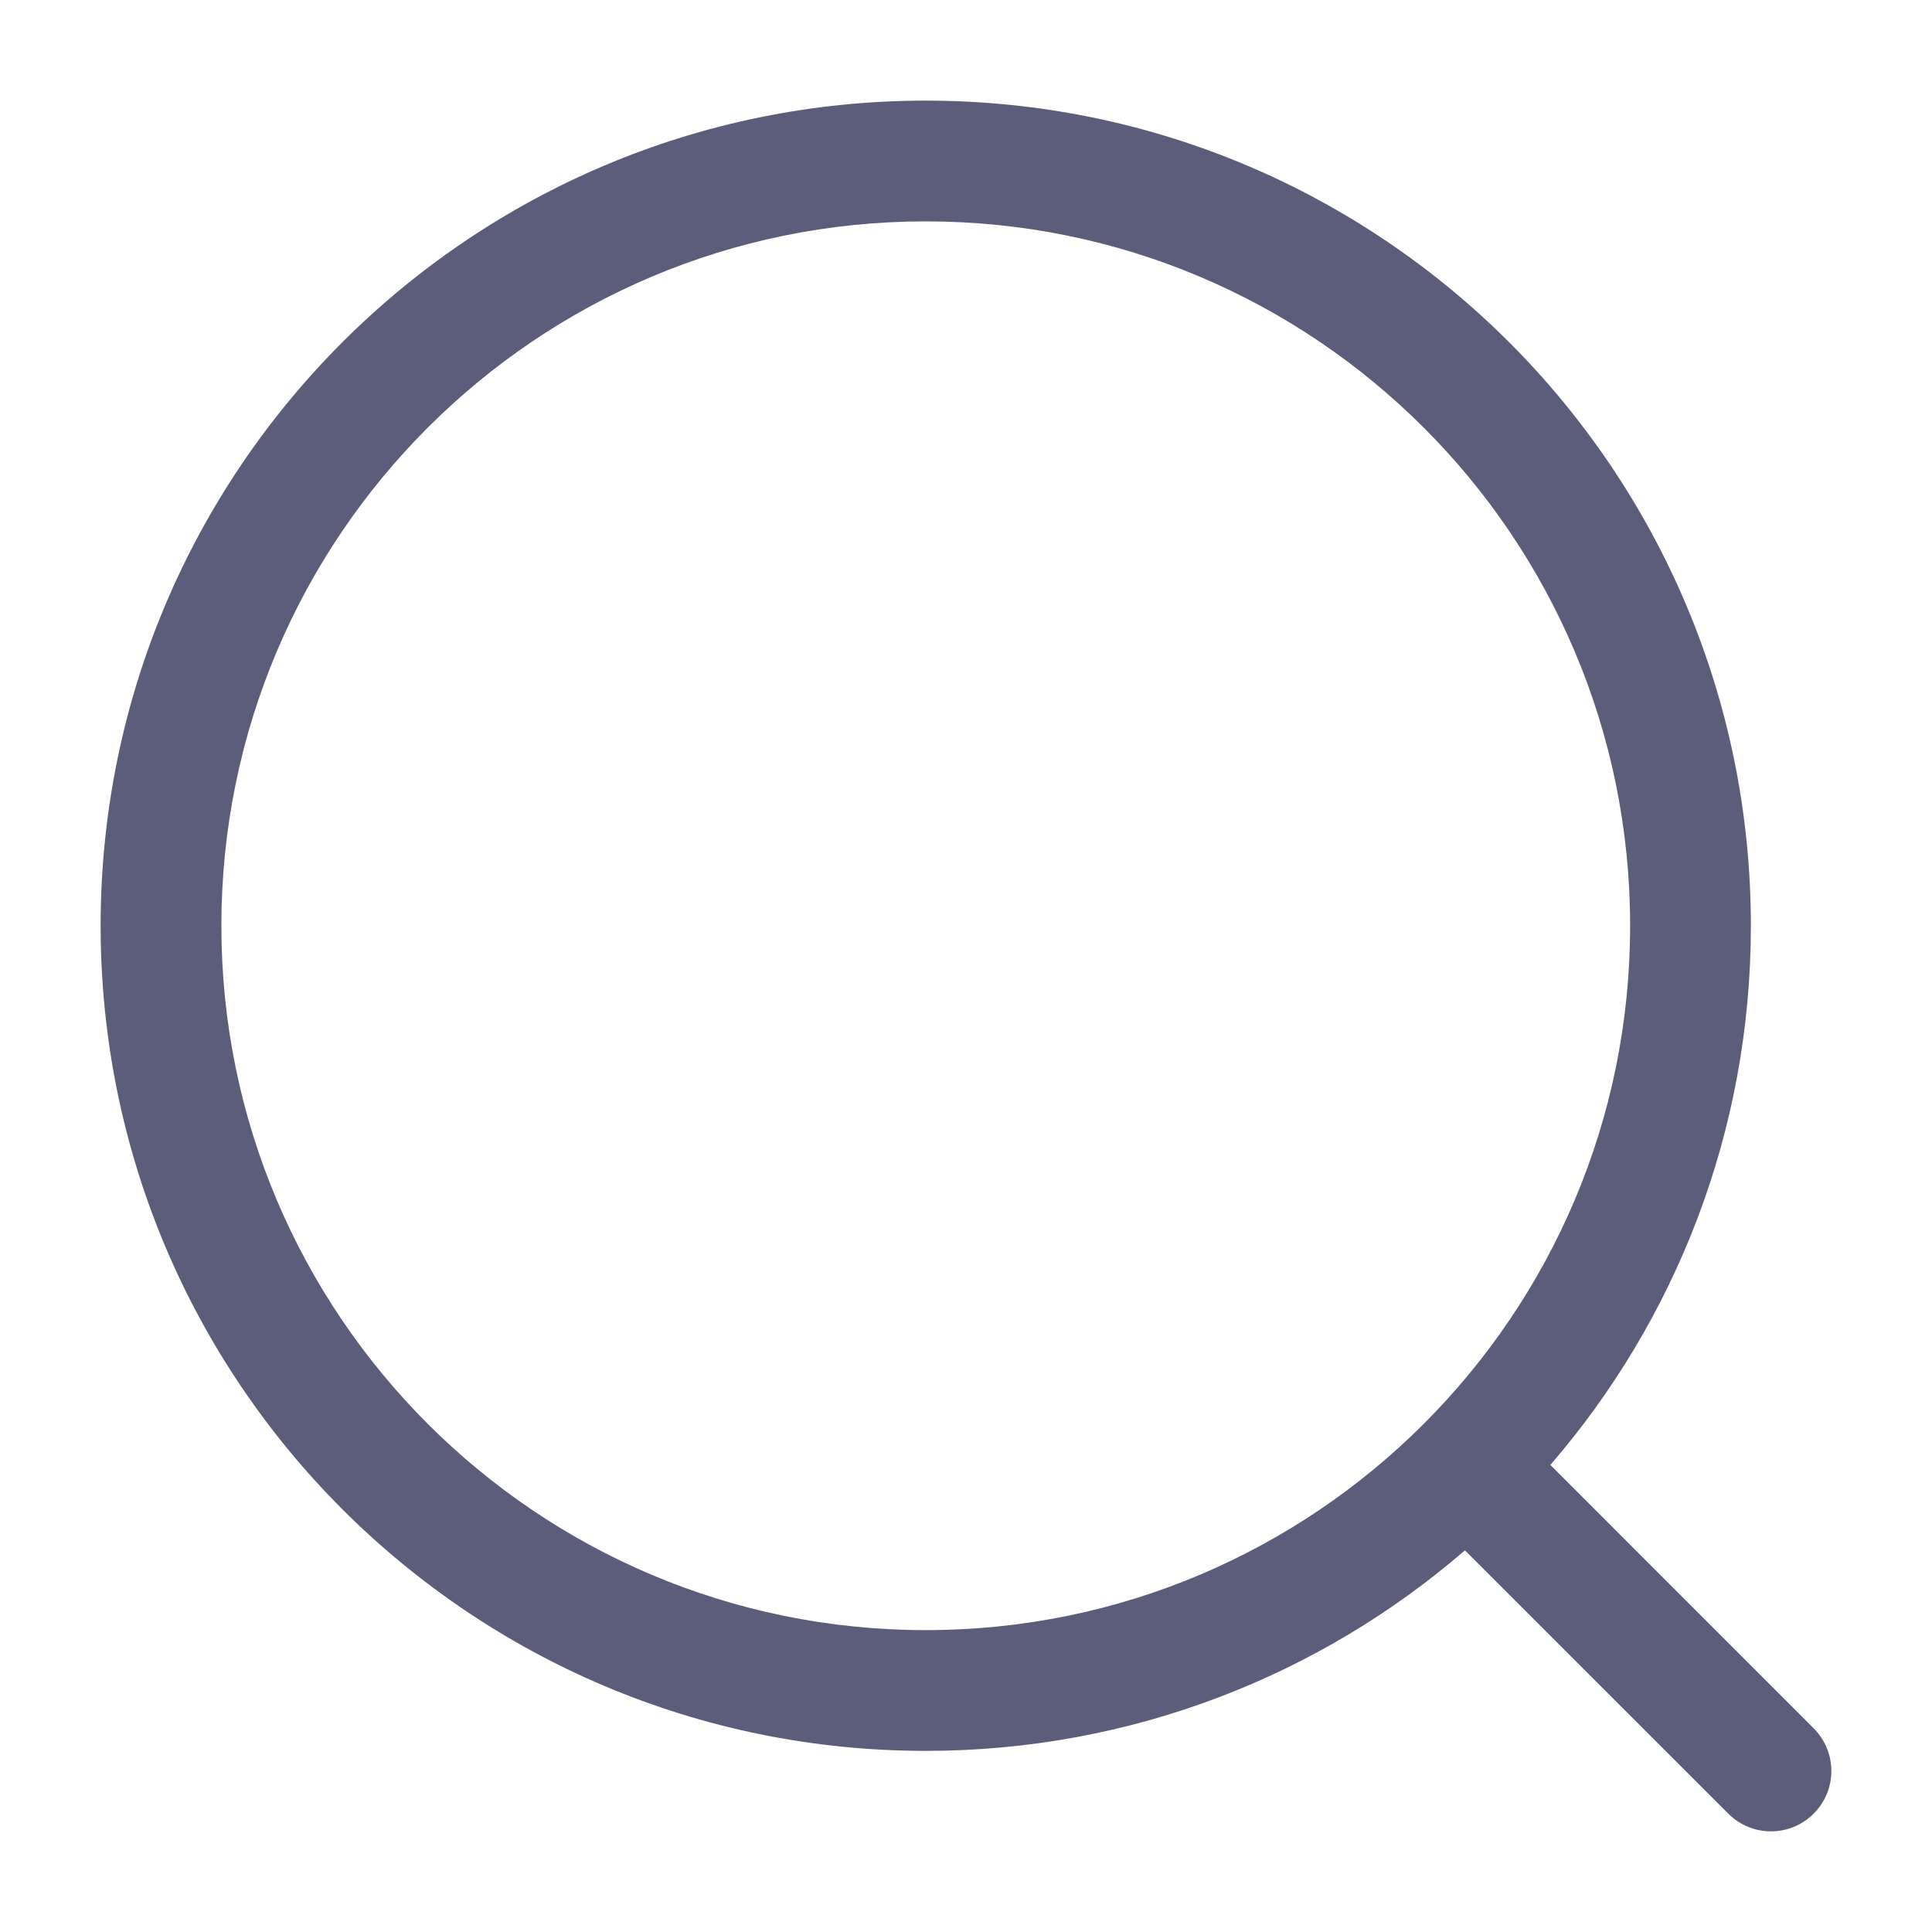
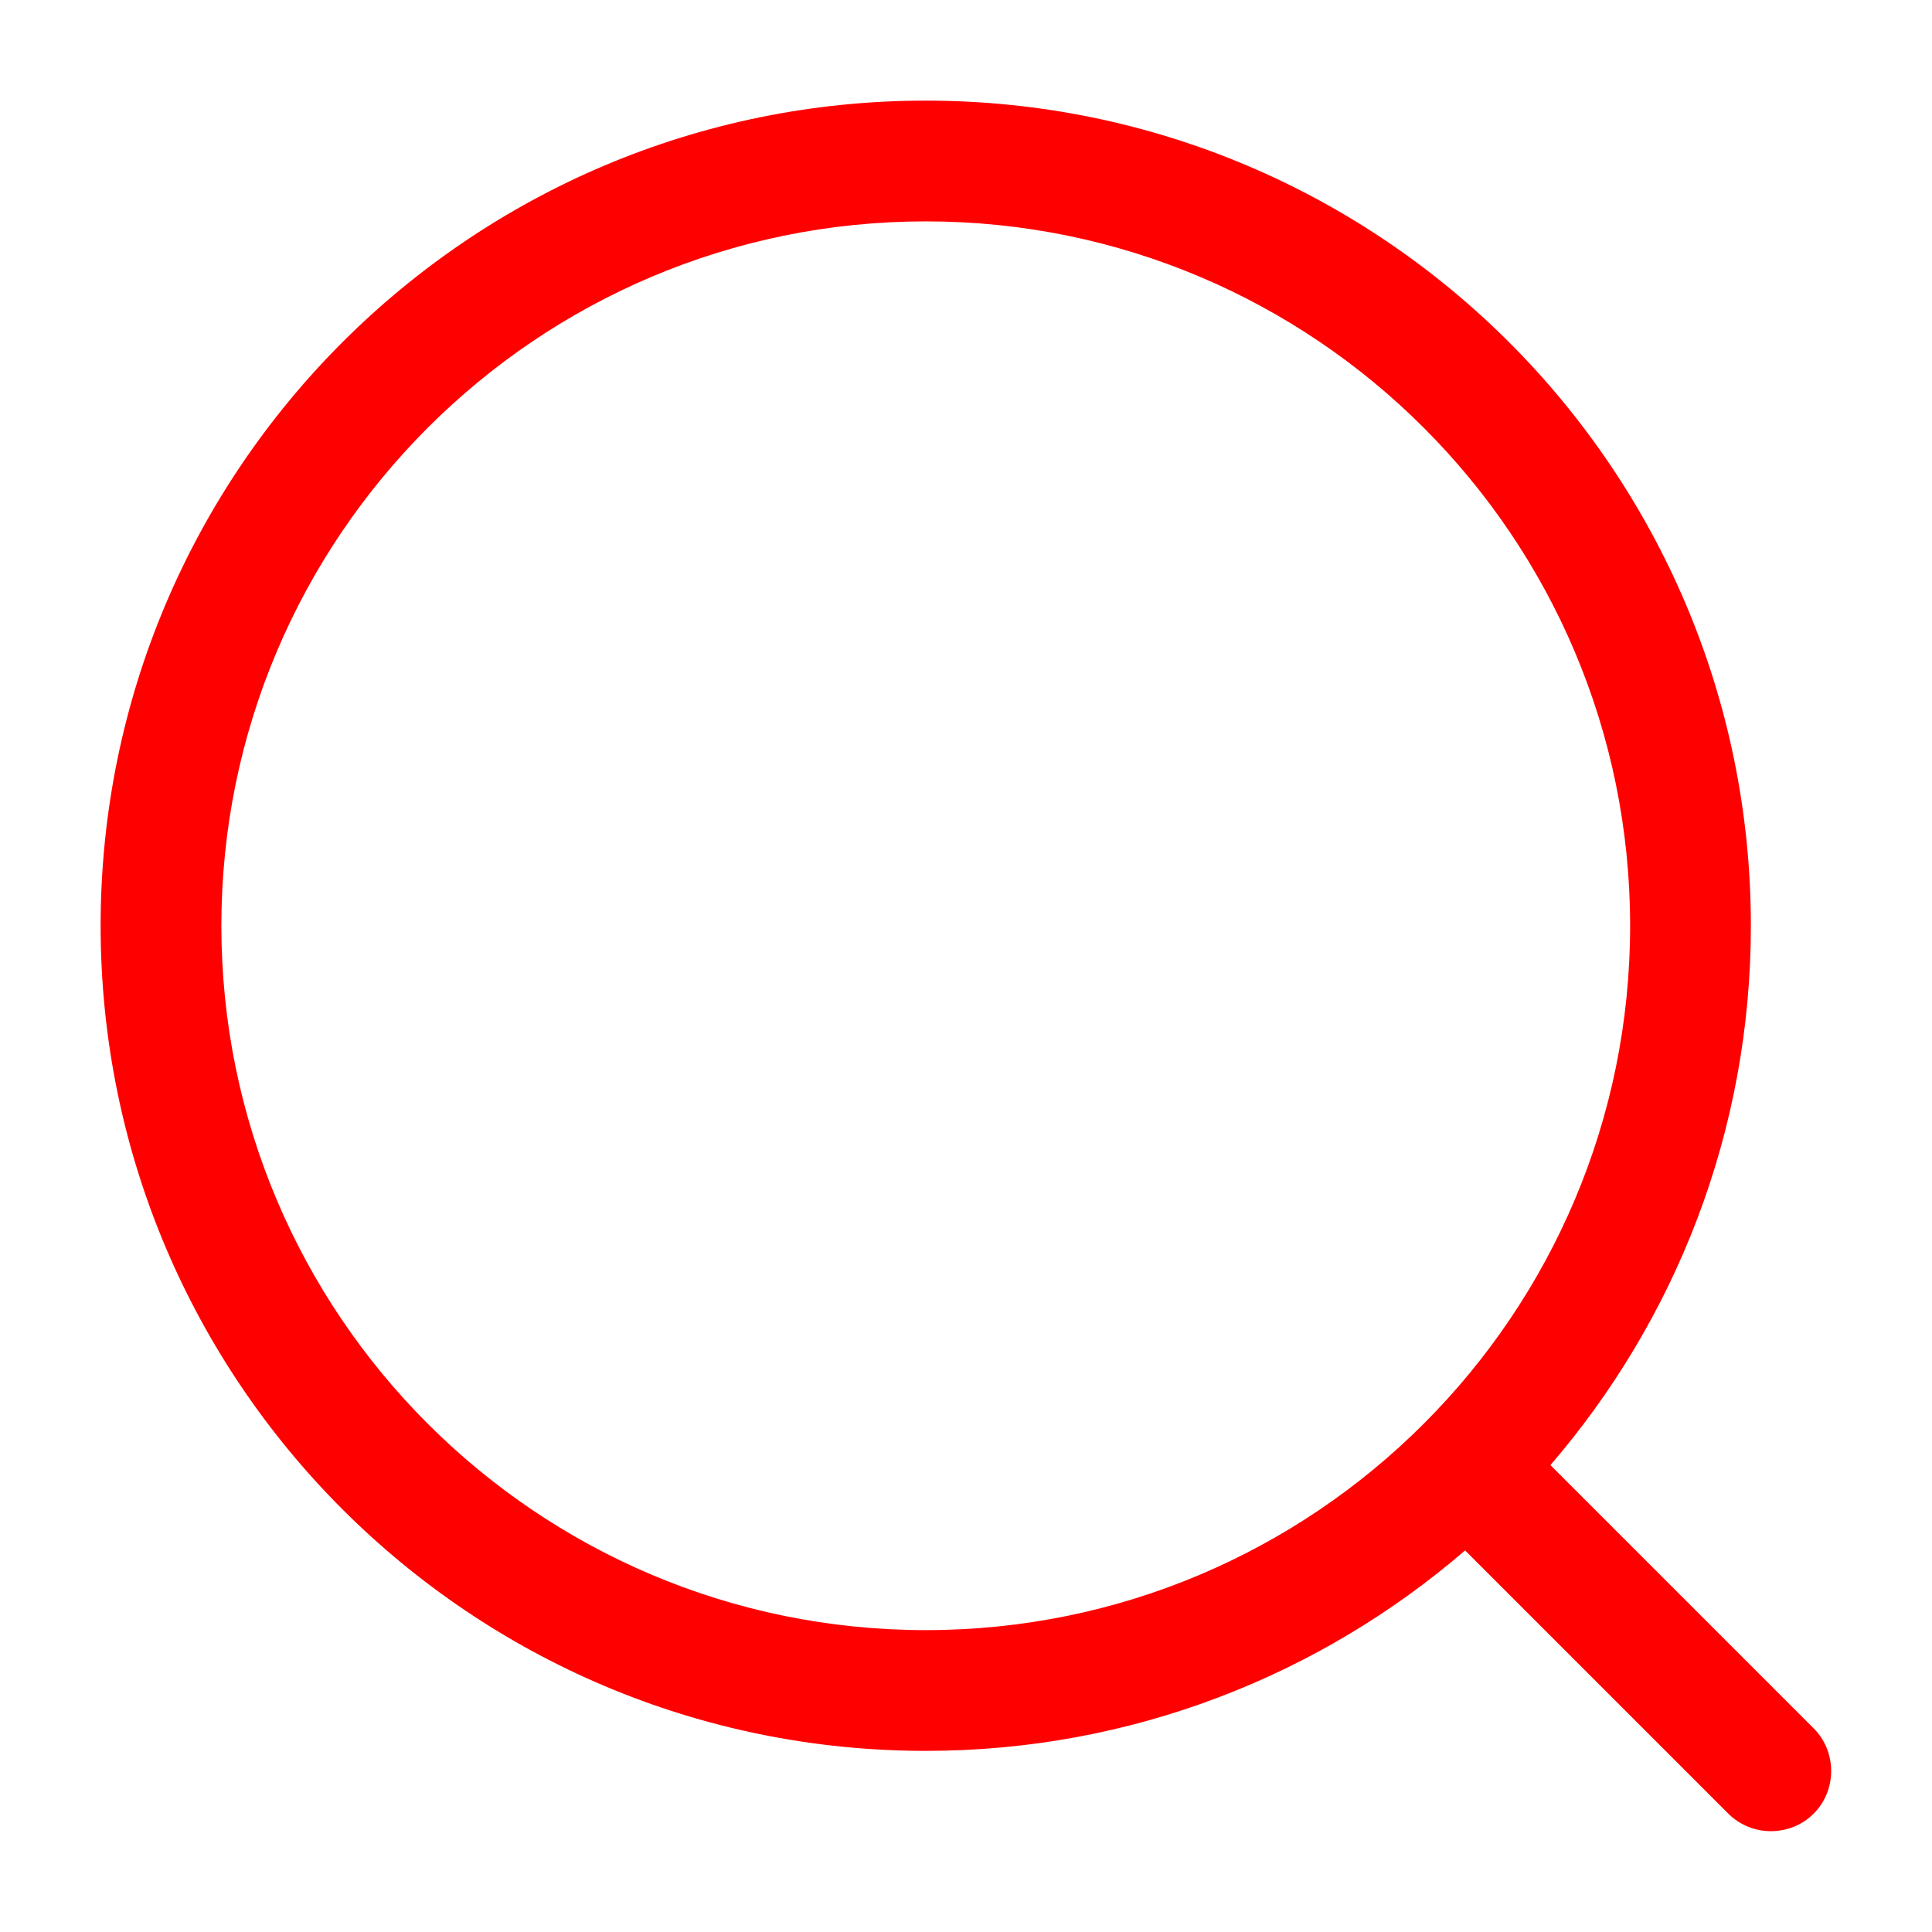
- <svg xmlns="http://www.w3.org/2000/svg" width="24" height="24" viewBox="0 0 24 24" fill="none">
-   <path fill-rule="evenodd" clip-rule="evenodd" d="M11.5 2.75C6.668 2.75 2.75 6.668 2.75 11.5C2.75 16.332 6.668 20.25 11.5 20.25C16.332 20.25 20.25 16.332 20.25 11.5C20.25 6.668 16.332 2.75 11.5 2.75ZM1.25 11.5C1.25 5.839 5.839 1.25 11.5 1.25C17.161 1.25 21.75 5.839 21.75 11.5C21.75 14.06 20.811 16.402 19.259 18.198L22.53 21.47C22.823 21.763 22.823 22.237 22.53 22.53C22.237 22.823 21.763 22.823 21.47 22.53L18.198 19.259C16.402 20.811 14.06 21.75 11.5 21.75C5.839 21.75 1.25 17.161 1.25 11.5Z" fill="#5C5C7B" />
+ <svg xmlns="http://www.w3.org/2000/svg" width="24" height="24">
+   <g class="layer">
+     <path clip-rule="evenodd" d="m11.5,2.75c-4.83,0 -8.75,3.92 -8.75,8.75c0,4.83 3.92,8.75 8.75,8.75c4.83,0 8.75,-3.92 8.75,-8.75c0,-4.83 -3.92,-8.75 -8.75,-8.75zm-10.25,8.75c0,-5.66 4.59,-10.25 10.25,-10.25c5.66,0 10.25,4.59 10.25,10.25c0,2.56 -0.94,4.9 -2.49,6.7l3.27,3.27c0.29,0.29 0.29,0.77 0,1.06c-0.29,0.29 -0.77,0.29 -1.06,0l-3.27,-3.27c-1.8,1.55 -4.14,2.49 -6.7,2.49c-5.66,0 -10.25,-4.59 -10.25,-10.25z" fill="#ff0000" fill-rule="evenodd" id="svg_1" />
+   </g>
</svg>
